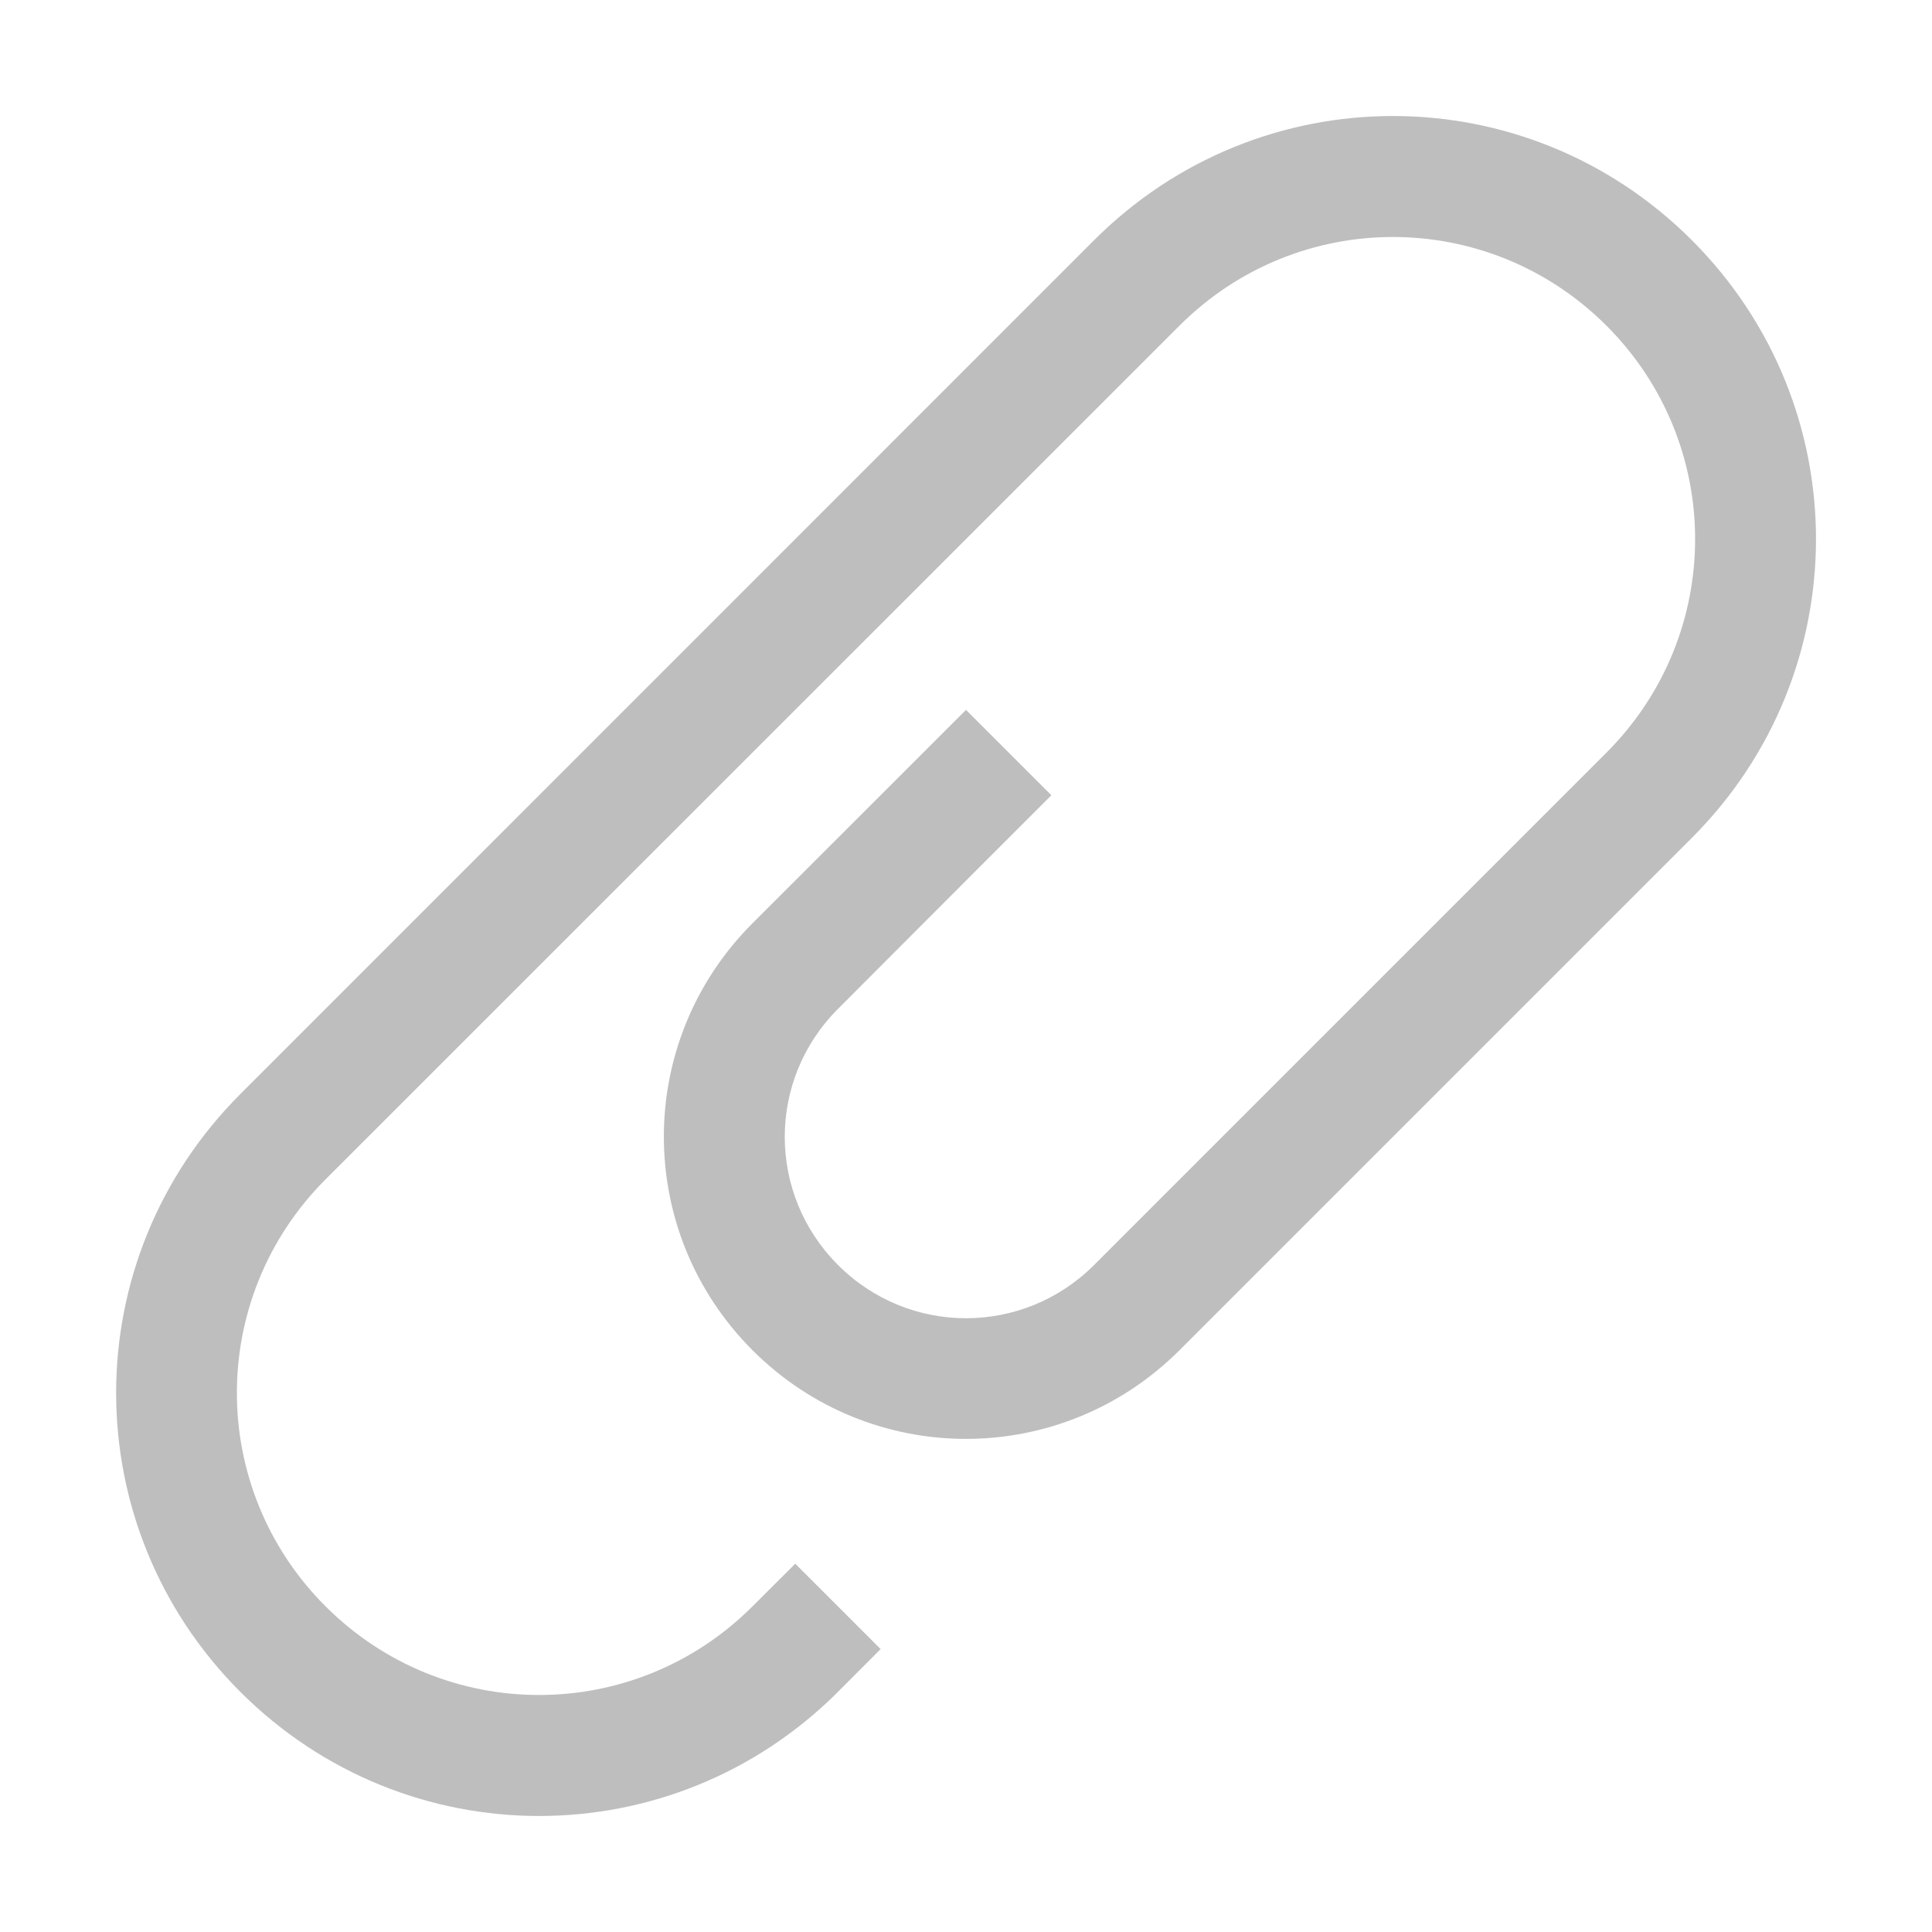
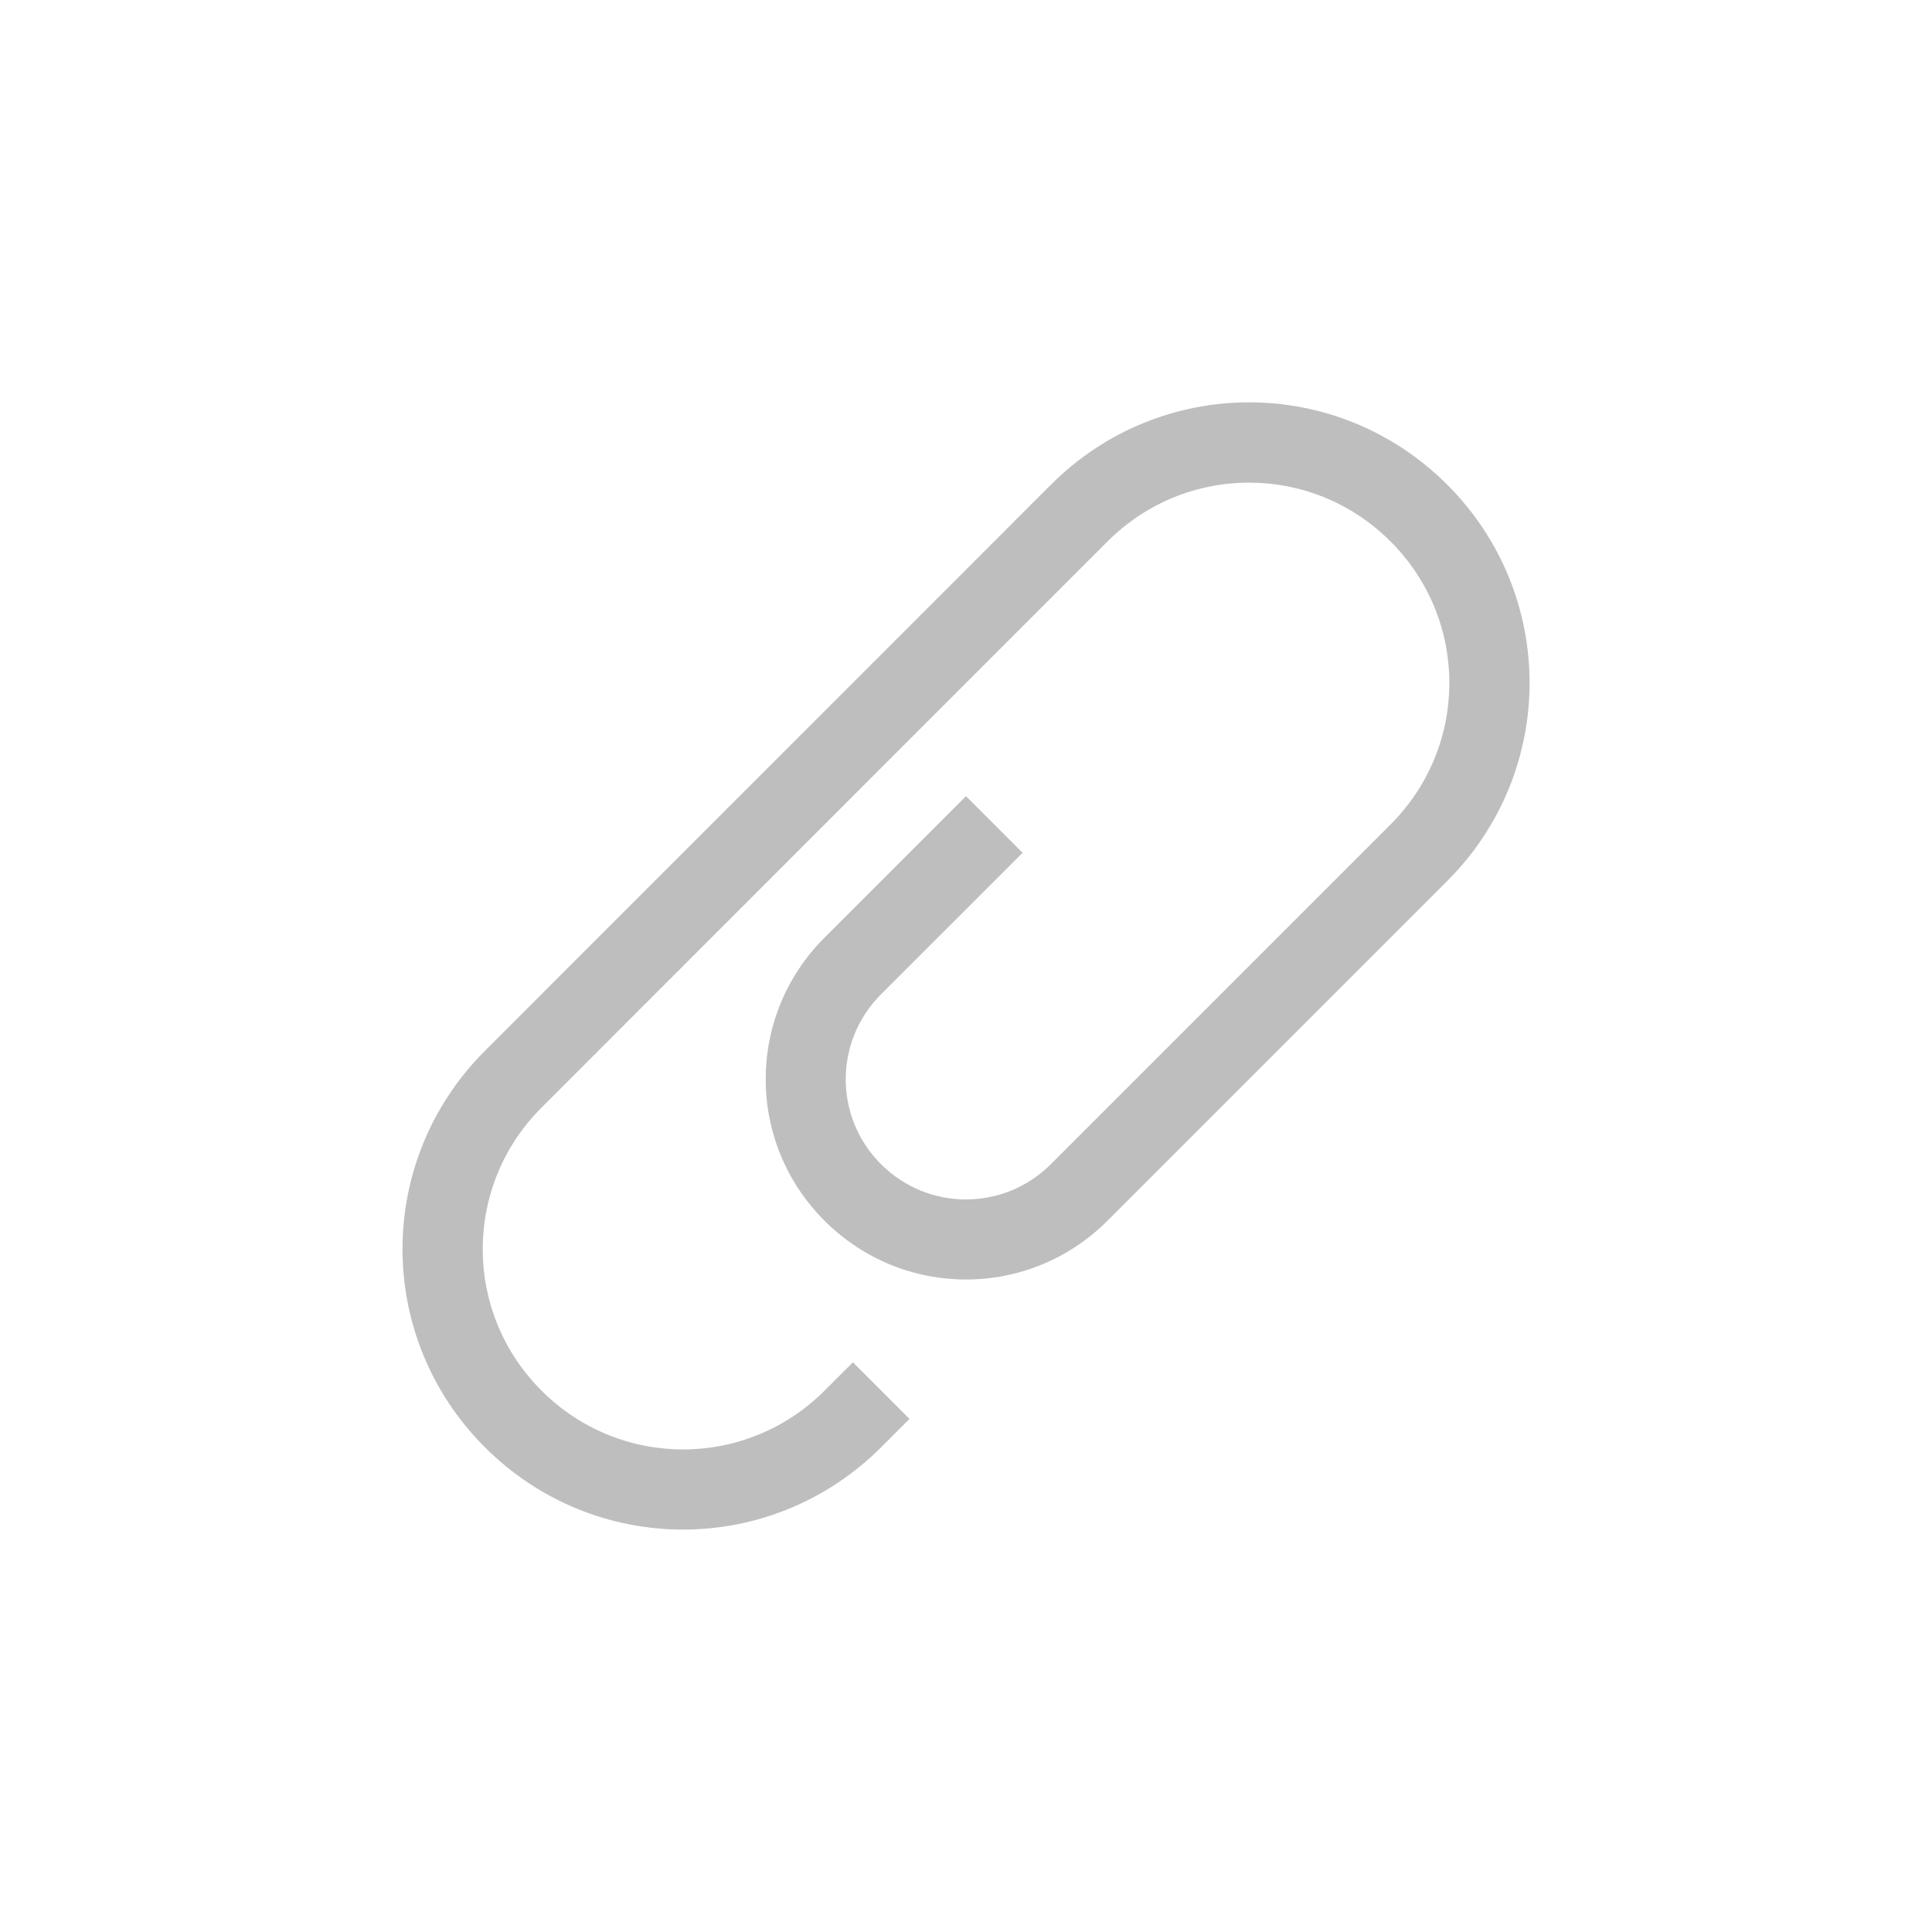
- <svg xmlns="http://www.w3.org/2000/svg" width="16" version="1.1" id="svg7384" height="16">
+ <svg xmlns="http://www.w3.org/2000/svg" width="24" version="1.1" id="svg7384" height="24">
  <defs id="defs7386" />
-   <g transform="translate(-413.0002,422)" style="display:inline" id="layer10" />
-   <g transform="translate(-413.0002,422)" style="display:inline" id="layer13" />
-   <g transform="translate(-413.0002,422)" id="layer14" />
-   <g transform="translate(-413.0002,422)" style="display:inline" id="layer15" />
-   <g transform="translate(-413.0002,422)" style="display:inline" id="g71291" />
-   <g transform="translate(-413.0002,422)" style="display:inline" id="g4953" />
-   <g transform="translate(-413.0002,422)" style="display:inline" id="layer12" />
-   <path id="rect4246" d="m 1.99,9.061 c -1.371,1.371 -1.371,3.579 0,4.95 1.371,1.371 3.579,1.371 4.95,0 L 7.293,13.657 6.586,12.95 6.232,13.303 c -0.979,0.979 -2.556,0.979 -3.536,0 -0.979,-0.979 -0.979,-2.556 0,-3.536 L 9.768,2.697 c 0.979,-0.979 2.556,-0.979 3.536,0 0.979,0.979 0.979,2.556 0,3.536 l -0.713,0.713 -2.469,2.469 -0.207,0.207 -0.854,0.854 c -0.588,0.588 -1.534,0.588 -2.121,0 -0.588,-0.588 -0.588,-1.534 0,-2.121 L 8,7.293 8.707,6.586 8,5.879 6.232,7.646 c -0.979,0.979 -0.979,2.556 0,3.536 0.979,0.979 2.556,0.979 3.536,0 l 0.854,-0.854 1.268,-1.268 2.121,-2.121 c 1.371,-1.371 1.371,-3.579 0,-4.95 -1.371,-1.371 -3.579,-1.371 -4.95,0 L 1.99,9.061 Z" style="color:#000000;clip-rule:nonzero;display:inline;overflow:visible;visibility:visible;opacity:1;isolation:auto;mix-blend-mode:normal;color-interpolation:sRGB;color-interpolation-filters:linearRGB;solid-color:#000000;solid-opacity:1;fill:#bebebe;fill-opacity:1;fill-rule:nonzero;stroke:none;stroke-width:1;stroke-linecap:butt;stroke-linejoin:miter;stroke-miterlimit:4;stroke-dasharray:none;stroke-dashoffset:0;stroke-opacity:1;marker:none;color-rendering:auto;image-rendering:auto;shape-rendering:auto;text-rendering:auto;enable-background:accumulate;filter-blend-mode:normal;filter-gaussianBlur-deviation:0" />
+   <g transform="matrix(0.9944993,0,0,0.9944993,-410.7231,427.7614)" style="display:inline" id="layer10" />
+   <g transform="matrix(0.9944993,0,0,0.9944993,-410.7231,427.7614)" style="display:inline" id="layer13" />
+   <g transform="matrix(0.9944993,0,0,0.9944993,-410.7231,427.7614)" id="layer14" />
+   <g transform="matrix(0.9944993,0,0,0.9944993,-410.7231,427.7614)" style="display:inline" id="layer15" />
+   <g transform="matrix(0.9944993,0,0,0.9944993,-410.7231,427.7614)" style="display:inline" id="g71291" />
+   <g transform="matrix(0.9944993,0,0,0.9944993,-410.7231,427.7614)" style="display:inline" id="g4953" />
+   <g transform="matrix(0.9944993,0,0,0.9944993,-410.7231,427.7614)" style="display:inline" id="layer12" />
+   <path id="rect4246" d="m 6.023,13.055 c -1.364,1.364 -1.364,3.559 0,4.923 1.364,1.364 3.559,1.364 4.923,0 l 0.352,-0.352 -0.703,-0.703 -0.352,0.352 c -0.974,0.974 -2.542,0.974 -3.516,0 -0.974,-0.974 -0.974,-2.542 0,-3.516 L 13.758,6.726 c 0.974,-0.974 2.542,-0.974 3.516,0 0.974,0.974 0.974,2.542 0,3.516 l -0.709,0.709 -2.456,2.456 -0.206,0.206 -0.849,0.849 c -0.584,0.584 -1.525,0.584 -2.11,0 -0.584,-0.584 -0.584,-1.525 0,-2.11 L 12,11.297 12.703,10.594 12,9.89 10.242,11.648 c -0.974,0.974 -0.974,2.542 0,3.516 0.974,0.974 2.542,0.974 3.516,0 l 0.849,-0.849 1.261,-1.261 2.11,-2.11 c 1.364,-1.364 1.364,-3.559 0,-4.923 -1.364,-1.364 -3.559,-1.364 -4.923,0 L 6.023,13.055 Z" style="color:#000000;clip-rule:nonzero;display:inline;overflow:visible;visibility:visible;opacity:1;isolation:auto;mix-blend-mode:normal;color-interpolation:sRGB;color-interpolation-filters:linearRGB;solid-color:#000000;solid-opacity:1;fill:#bebebe;fill-opacity:1;fill-rule:nonzero;stroke:none;stroke-width:1;stroke-linecap:butt;stroke-linejoin:miter;stroke-miterlimit:4;stroke-dasharray:none;stroke-dashoffset:0;stroke-opacity:1;marker:none;color-rendering:auto;image-rendering:auto;shape-rendering:auto;text-rendering:auto;enable-background:accumulate" />
</svg>
